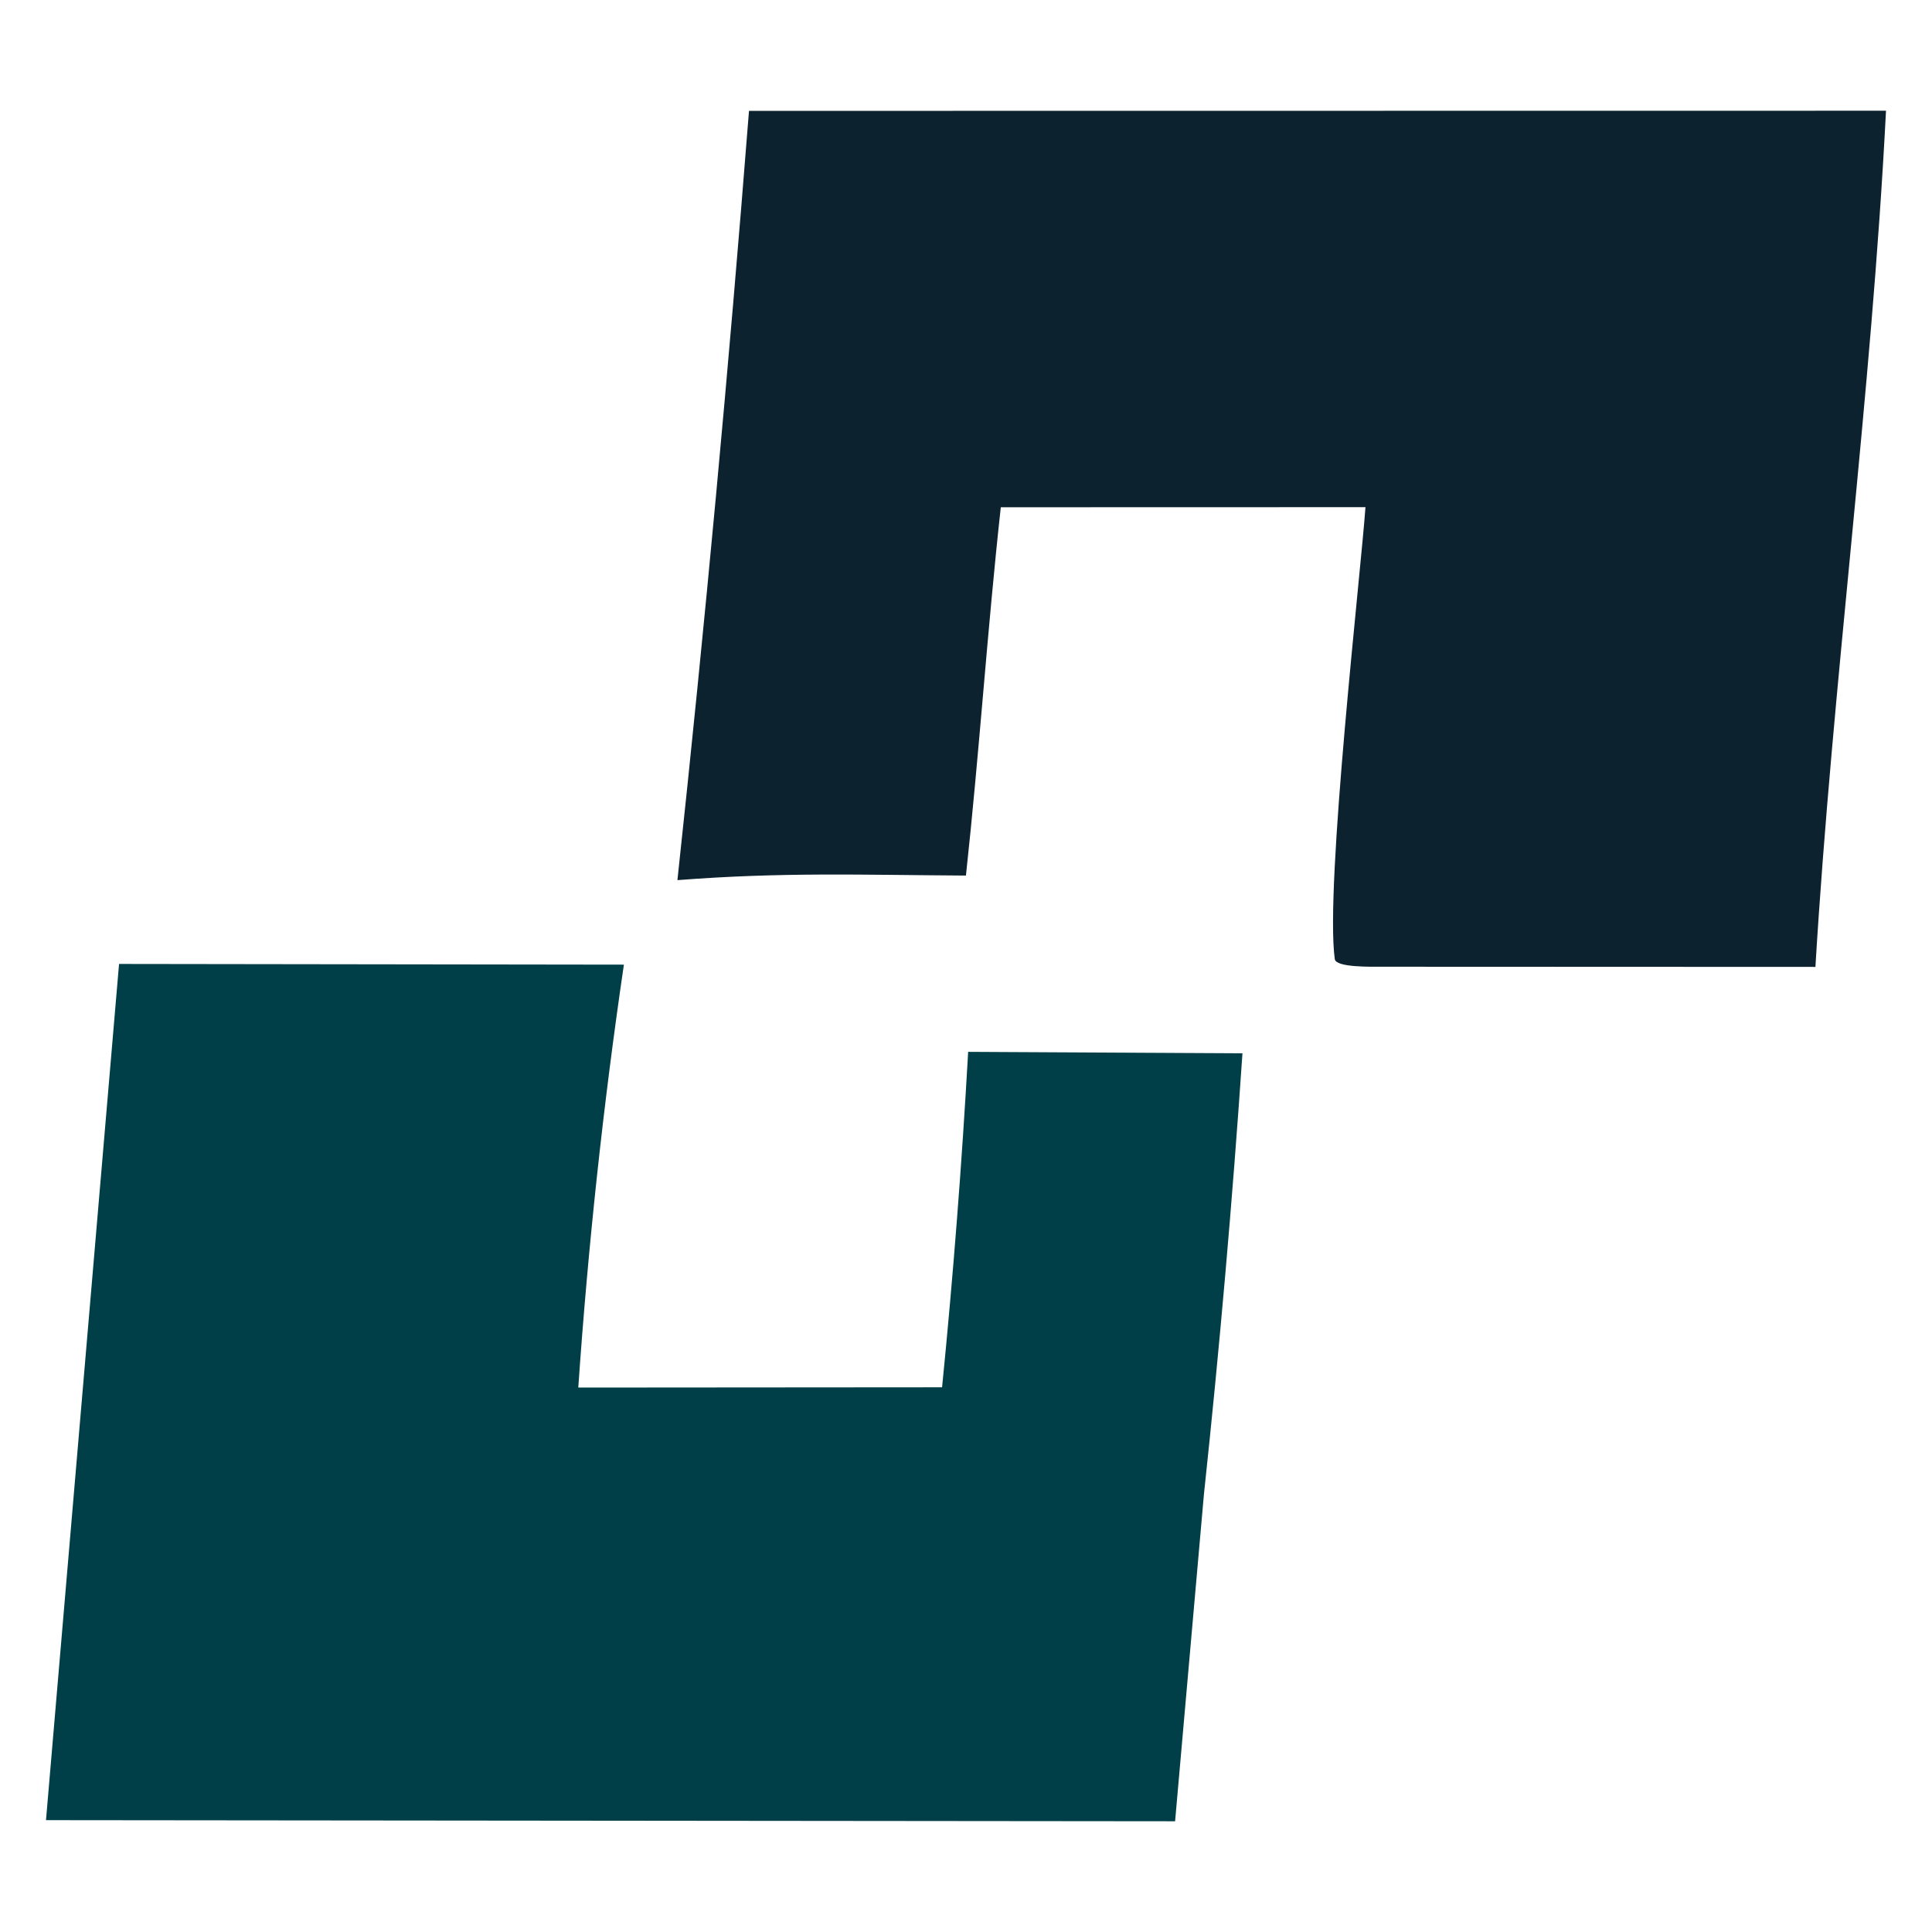
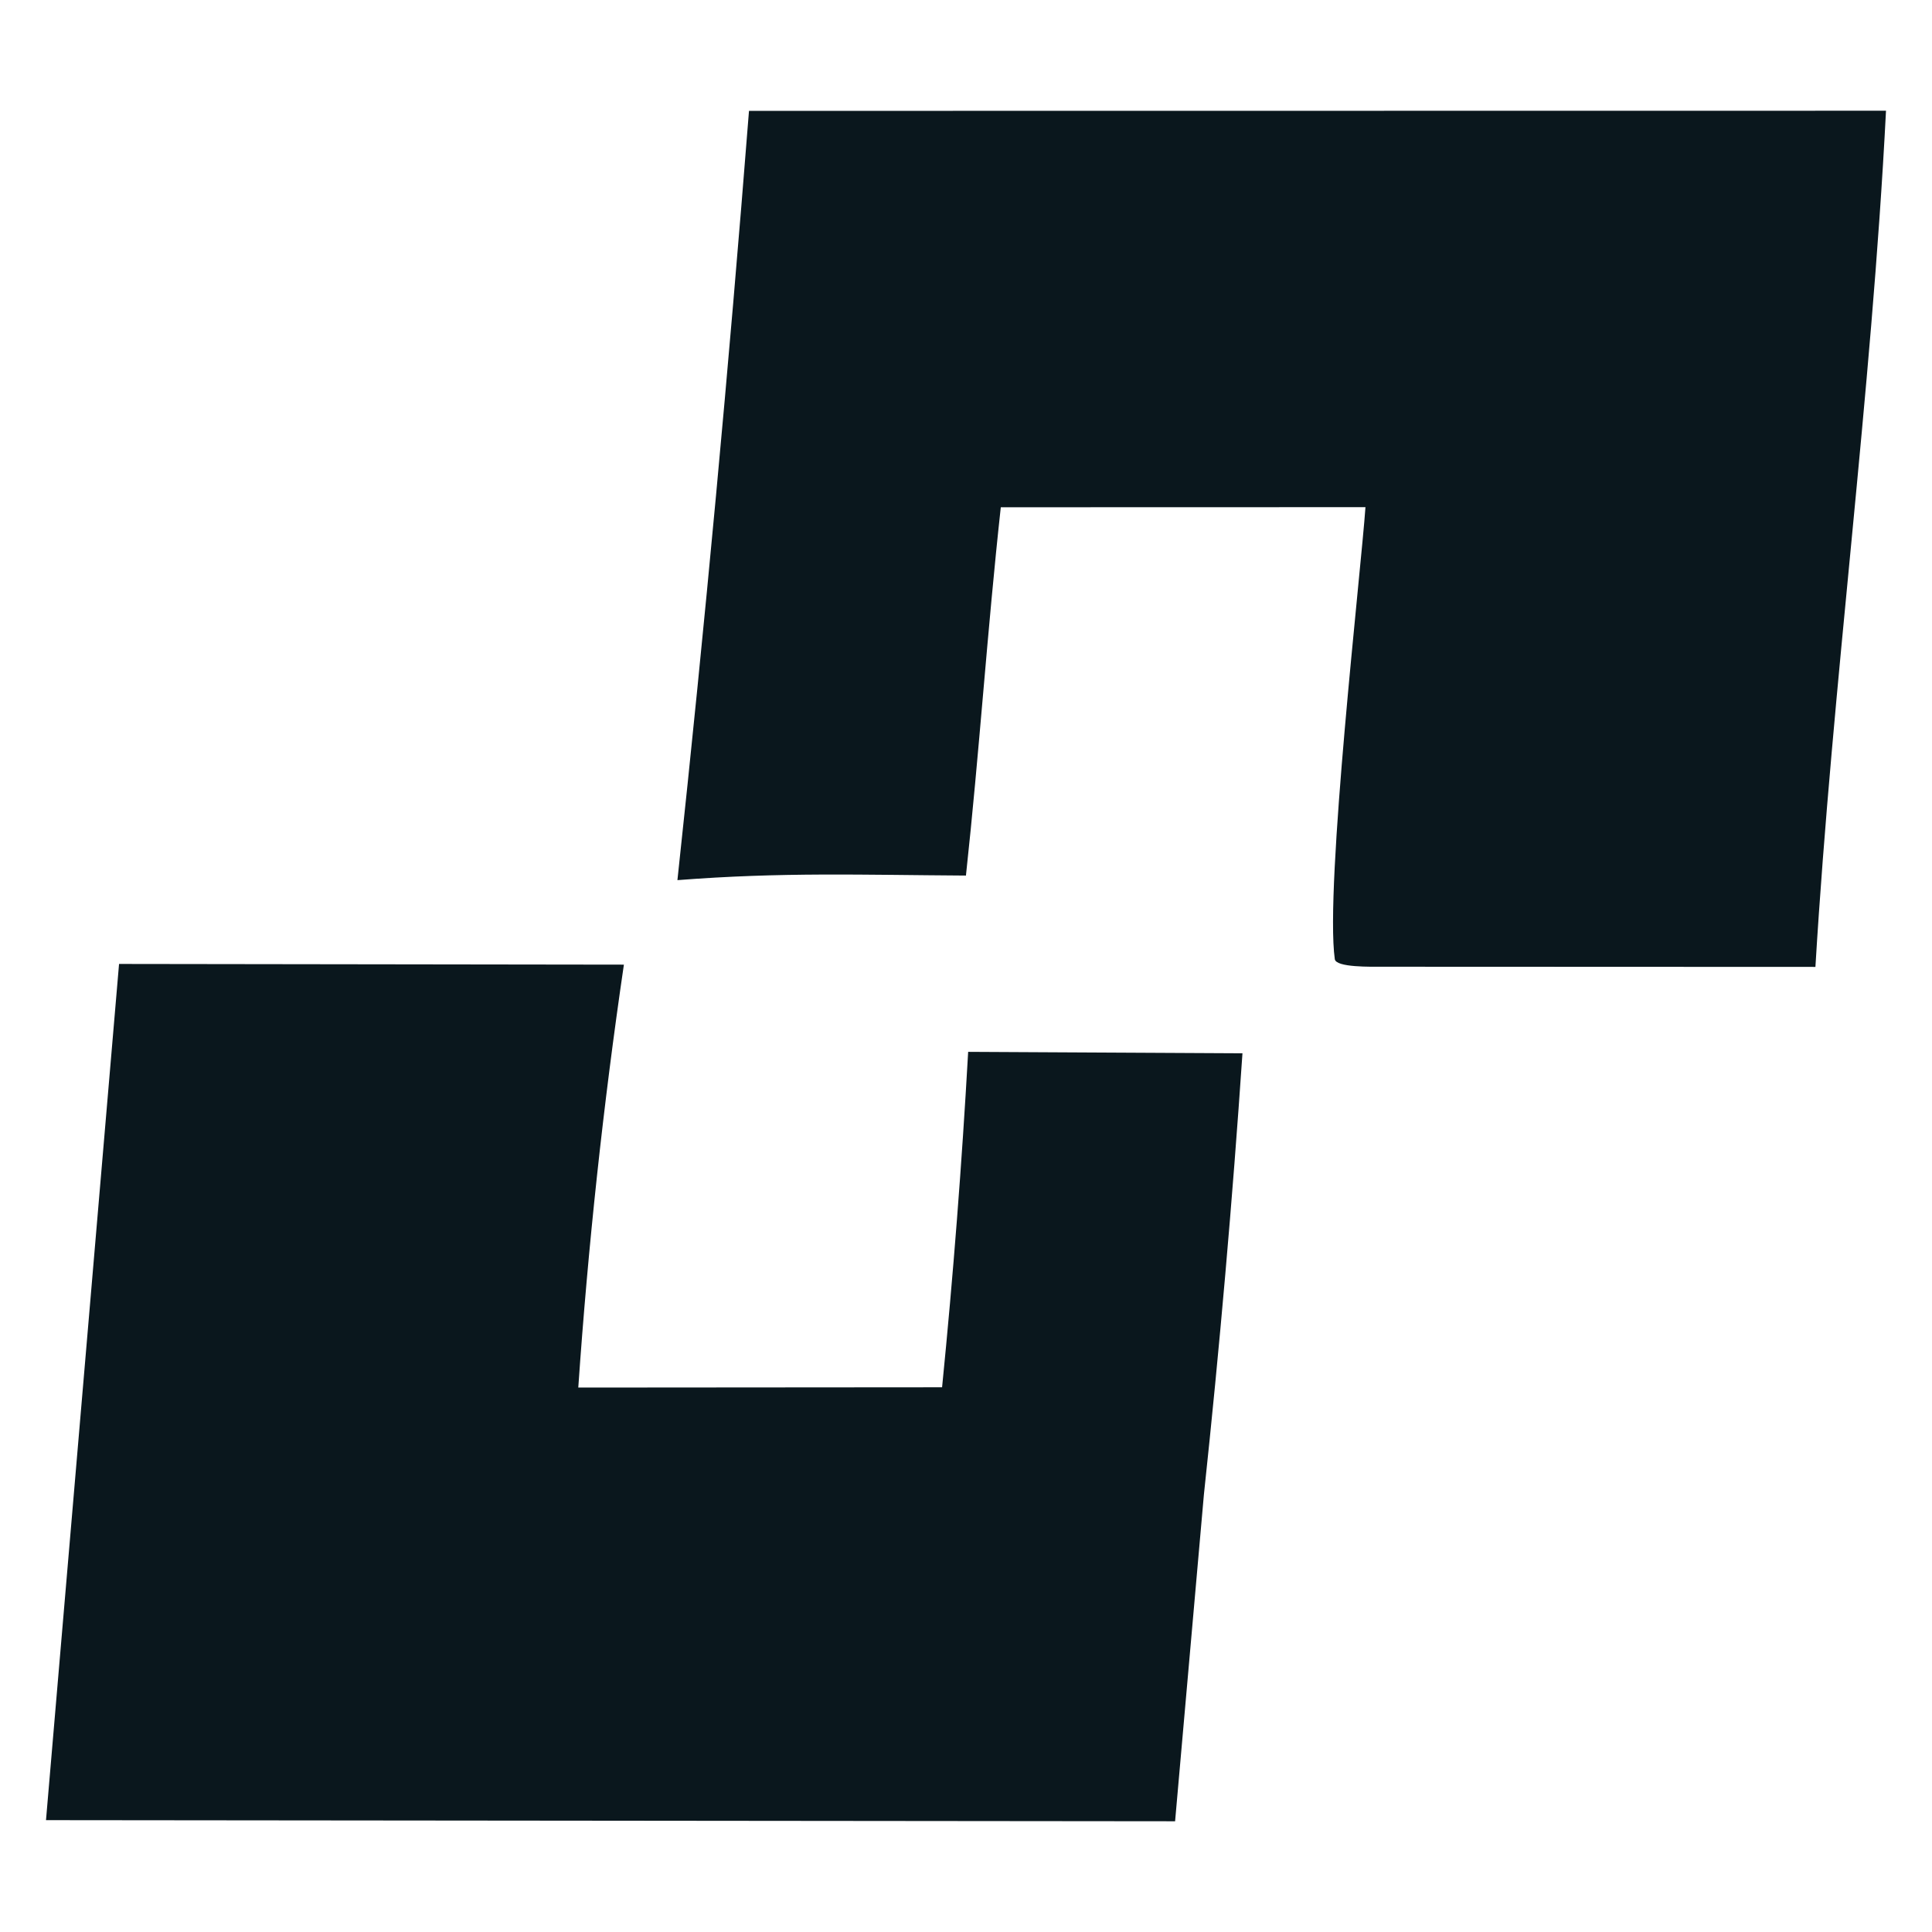
<svg xmlns="http://www.w3.org/2000/svg" viewBox="1659.809 677.843 156.292 156.292" role="img" aria-labelledby="title desc">
  <g>
-     <path transform="translate(0,0)" fill="#003F47" d="M 1669.44 755.823 L 1710.28 755.879 C 1708.61 767.232 1707.38 778.645 1706.59 790.092 L 1736.02 790.07 C 1736.92 781.041 1737.62 771.993 1738.13 762.934 L 1760.32 763.051 C 1759.51 774.972 1758.47 786.875 1757.2 798.755 L 1754.87 825.177 L 1663.53 825.087 L 1669.44 755.823 z" />
-     <path transform="translate(0,0)" fill="#0D222F" d="M 1720.4 686.812 L 1812.38 686.801 C 1811.2 709.917 1808.06 732.974 1806.67 756.062 L 1771.75 756.048 C 1770.71 756.05 1767.89 756.114 1767.79 755.436 C 1766.97 749.628 1769.92 723.931 1770.27 718.871 L 1740.77 718.879 C 1739.68 728.796 1739.03 738.754 1737.95 748.673 C 1729.48 748.622 1723.1 748.384 1714.61 749.043 C 1716.84 728.328 1718.77 707.582 1720.4 686.812 z" />
+     <path transform="translate(0,0)" fill="#0A171D" d="M 1669.44 755.823 L 1710.28 755.879 C 1708.61 767.232 1707.38 778.645 1706.59 790.092 L 1736.02 790.07 C 1736.92 781.041 1737.62 771.993 1738.13 762.934 L 1760.32 763.051 C 1759.51 774.972 1758.47 786.875 1757.2 798.755 L 1754.87 825.177 L 1663.53 825.087 L 1669.44 755.823 z" />
+     <path transform="translate(0,0)" fill="#0A171D" d="M 1720.4 686.812 L 1812.38 686.801 C 1811.2 709.917 1808.06 732.974 1806.67 756.062 L 1771.75 756.048 C 1770.71 756.05 1767.89 756.114 1767.79 755.436 C 1766.97 749.628 1769.92 723.931 1770.27 718.871 L 1740.77 718.879 C 1739.68 728.796 1739.03 738.754 1737.95 748.673 C 1729.48 748.622 1723.1 748.384 1714.61 749.043 C 1716.84 728.328 1718.77 707.582 1720.4 686.812 z" />
  </g>
</svg>
